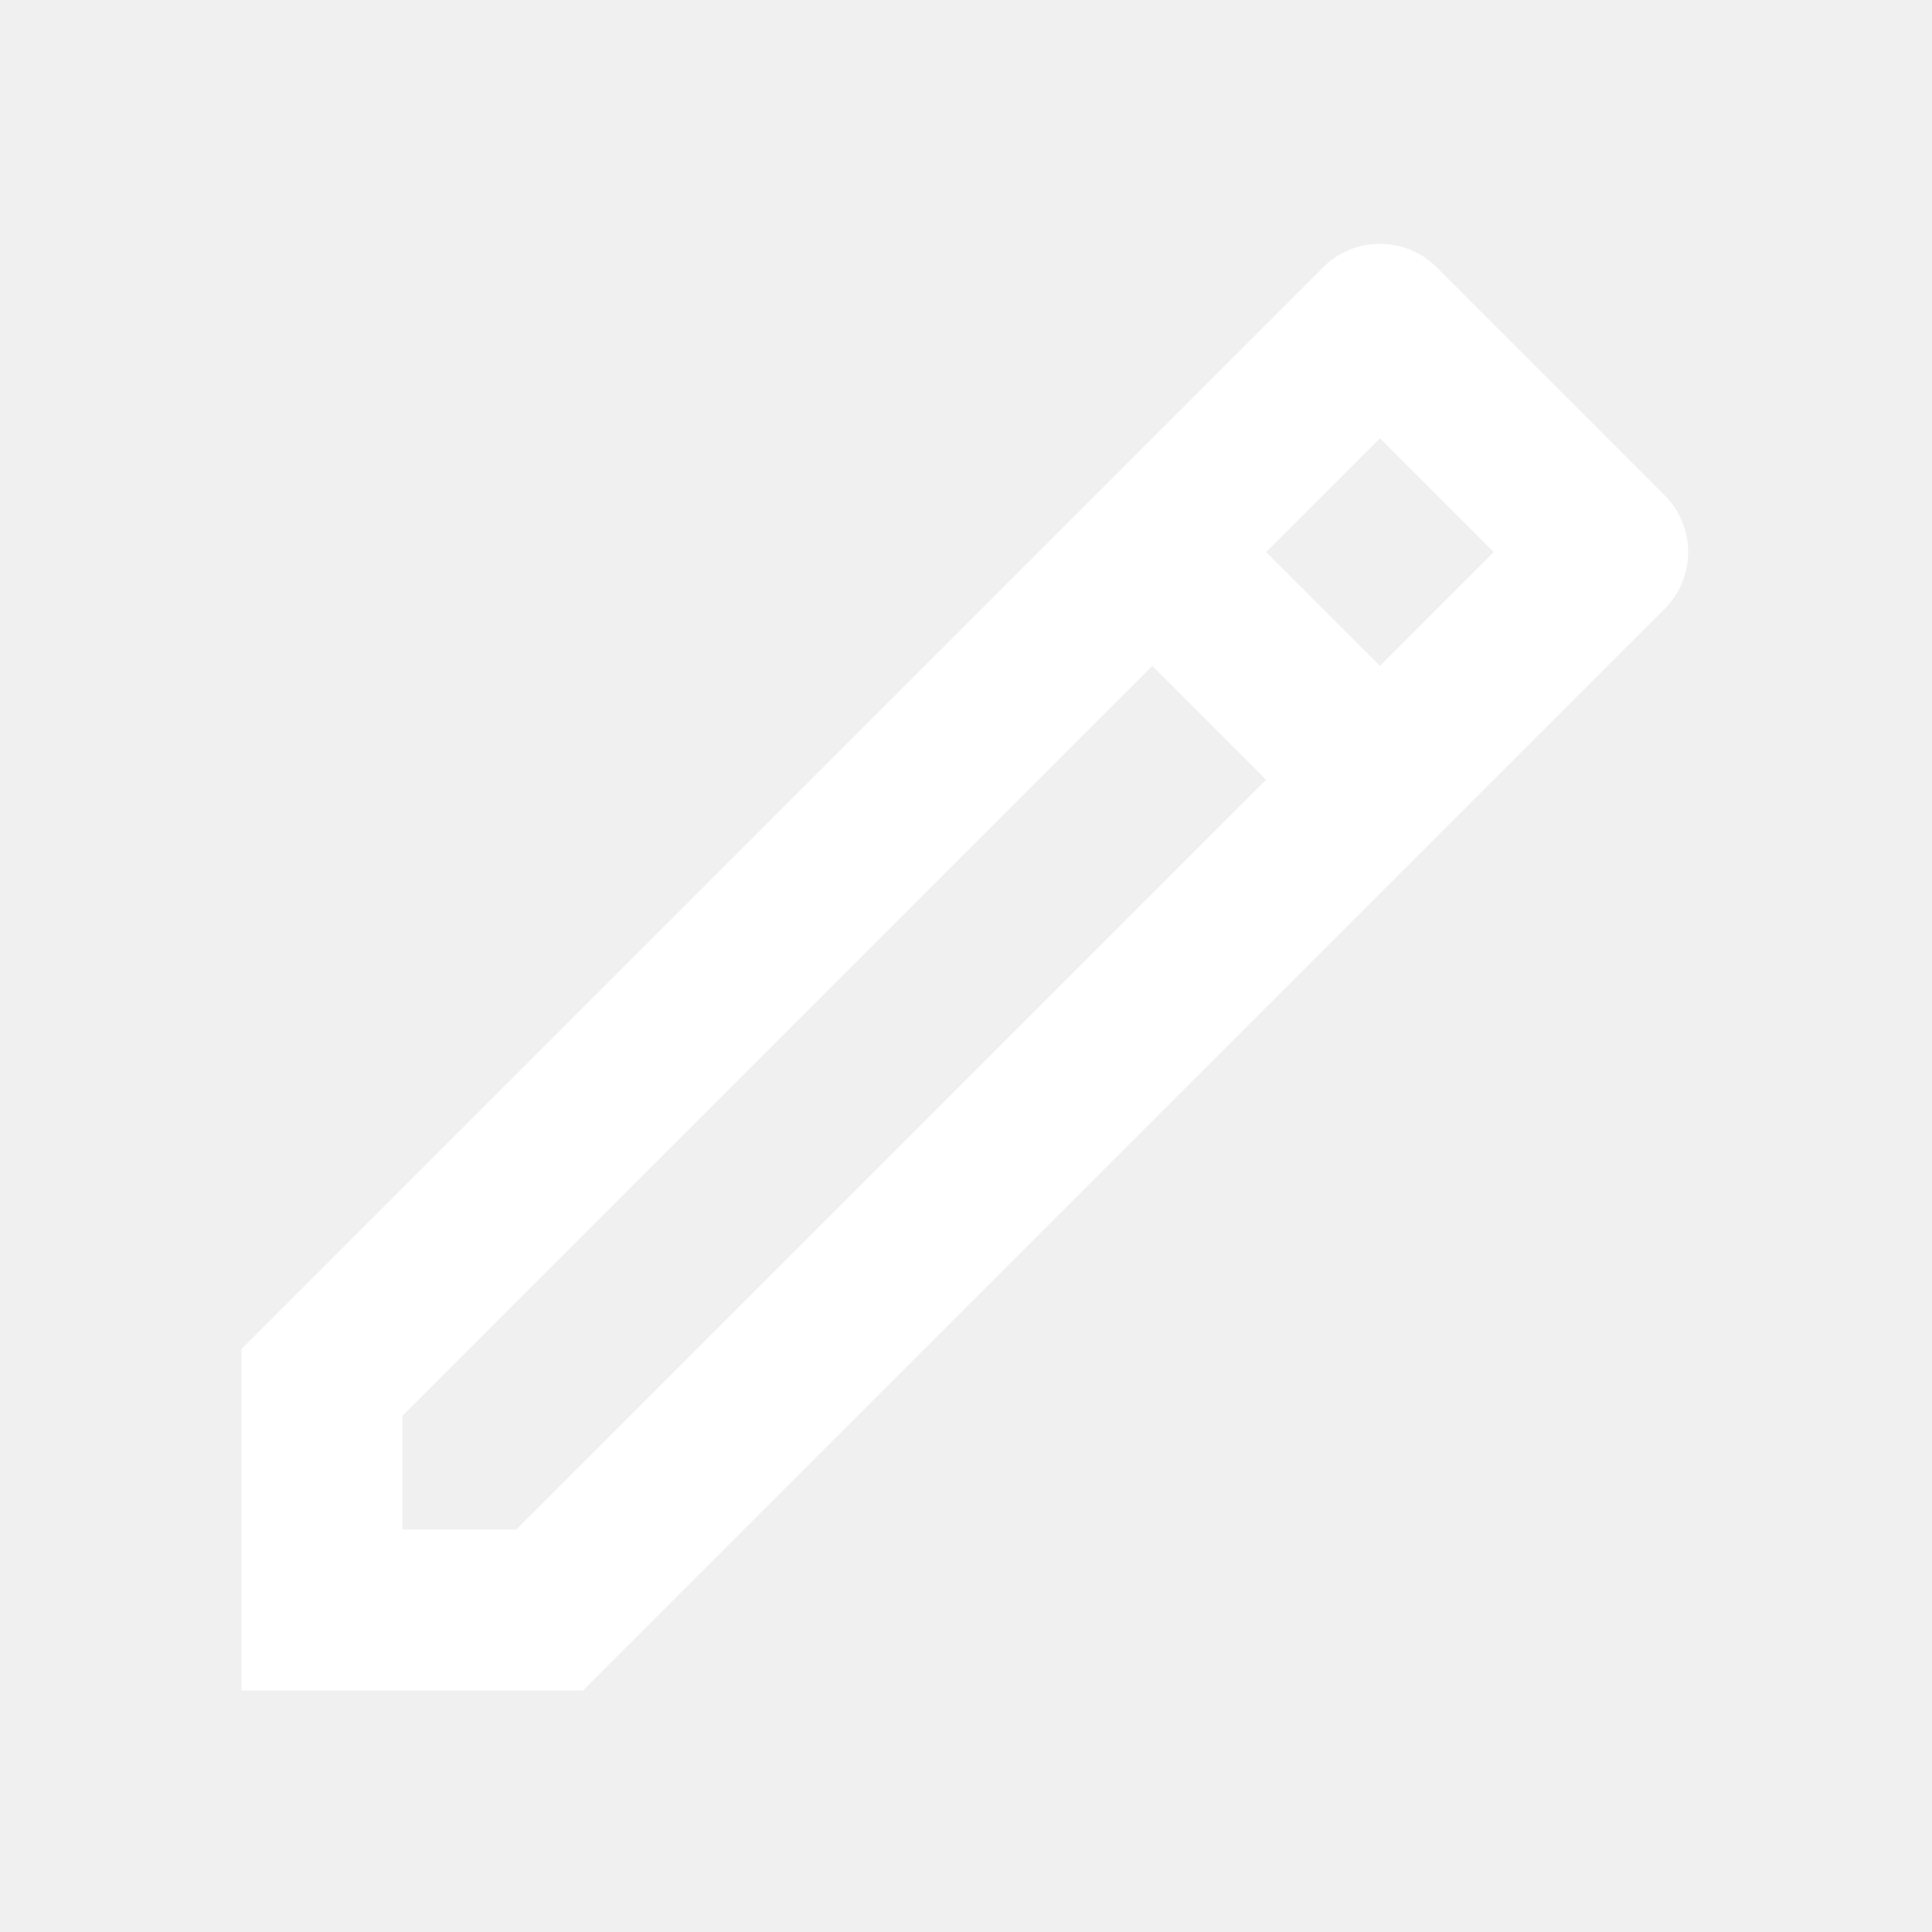
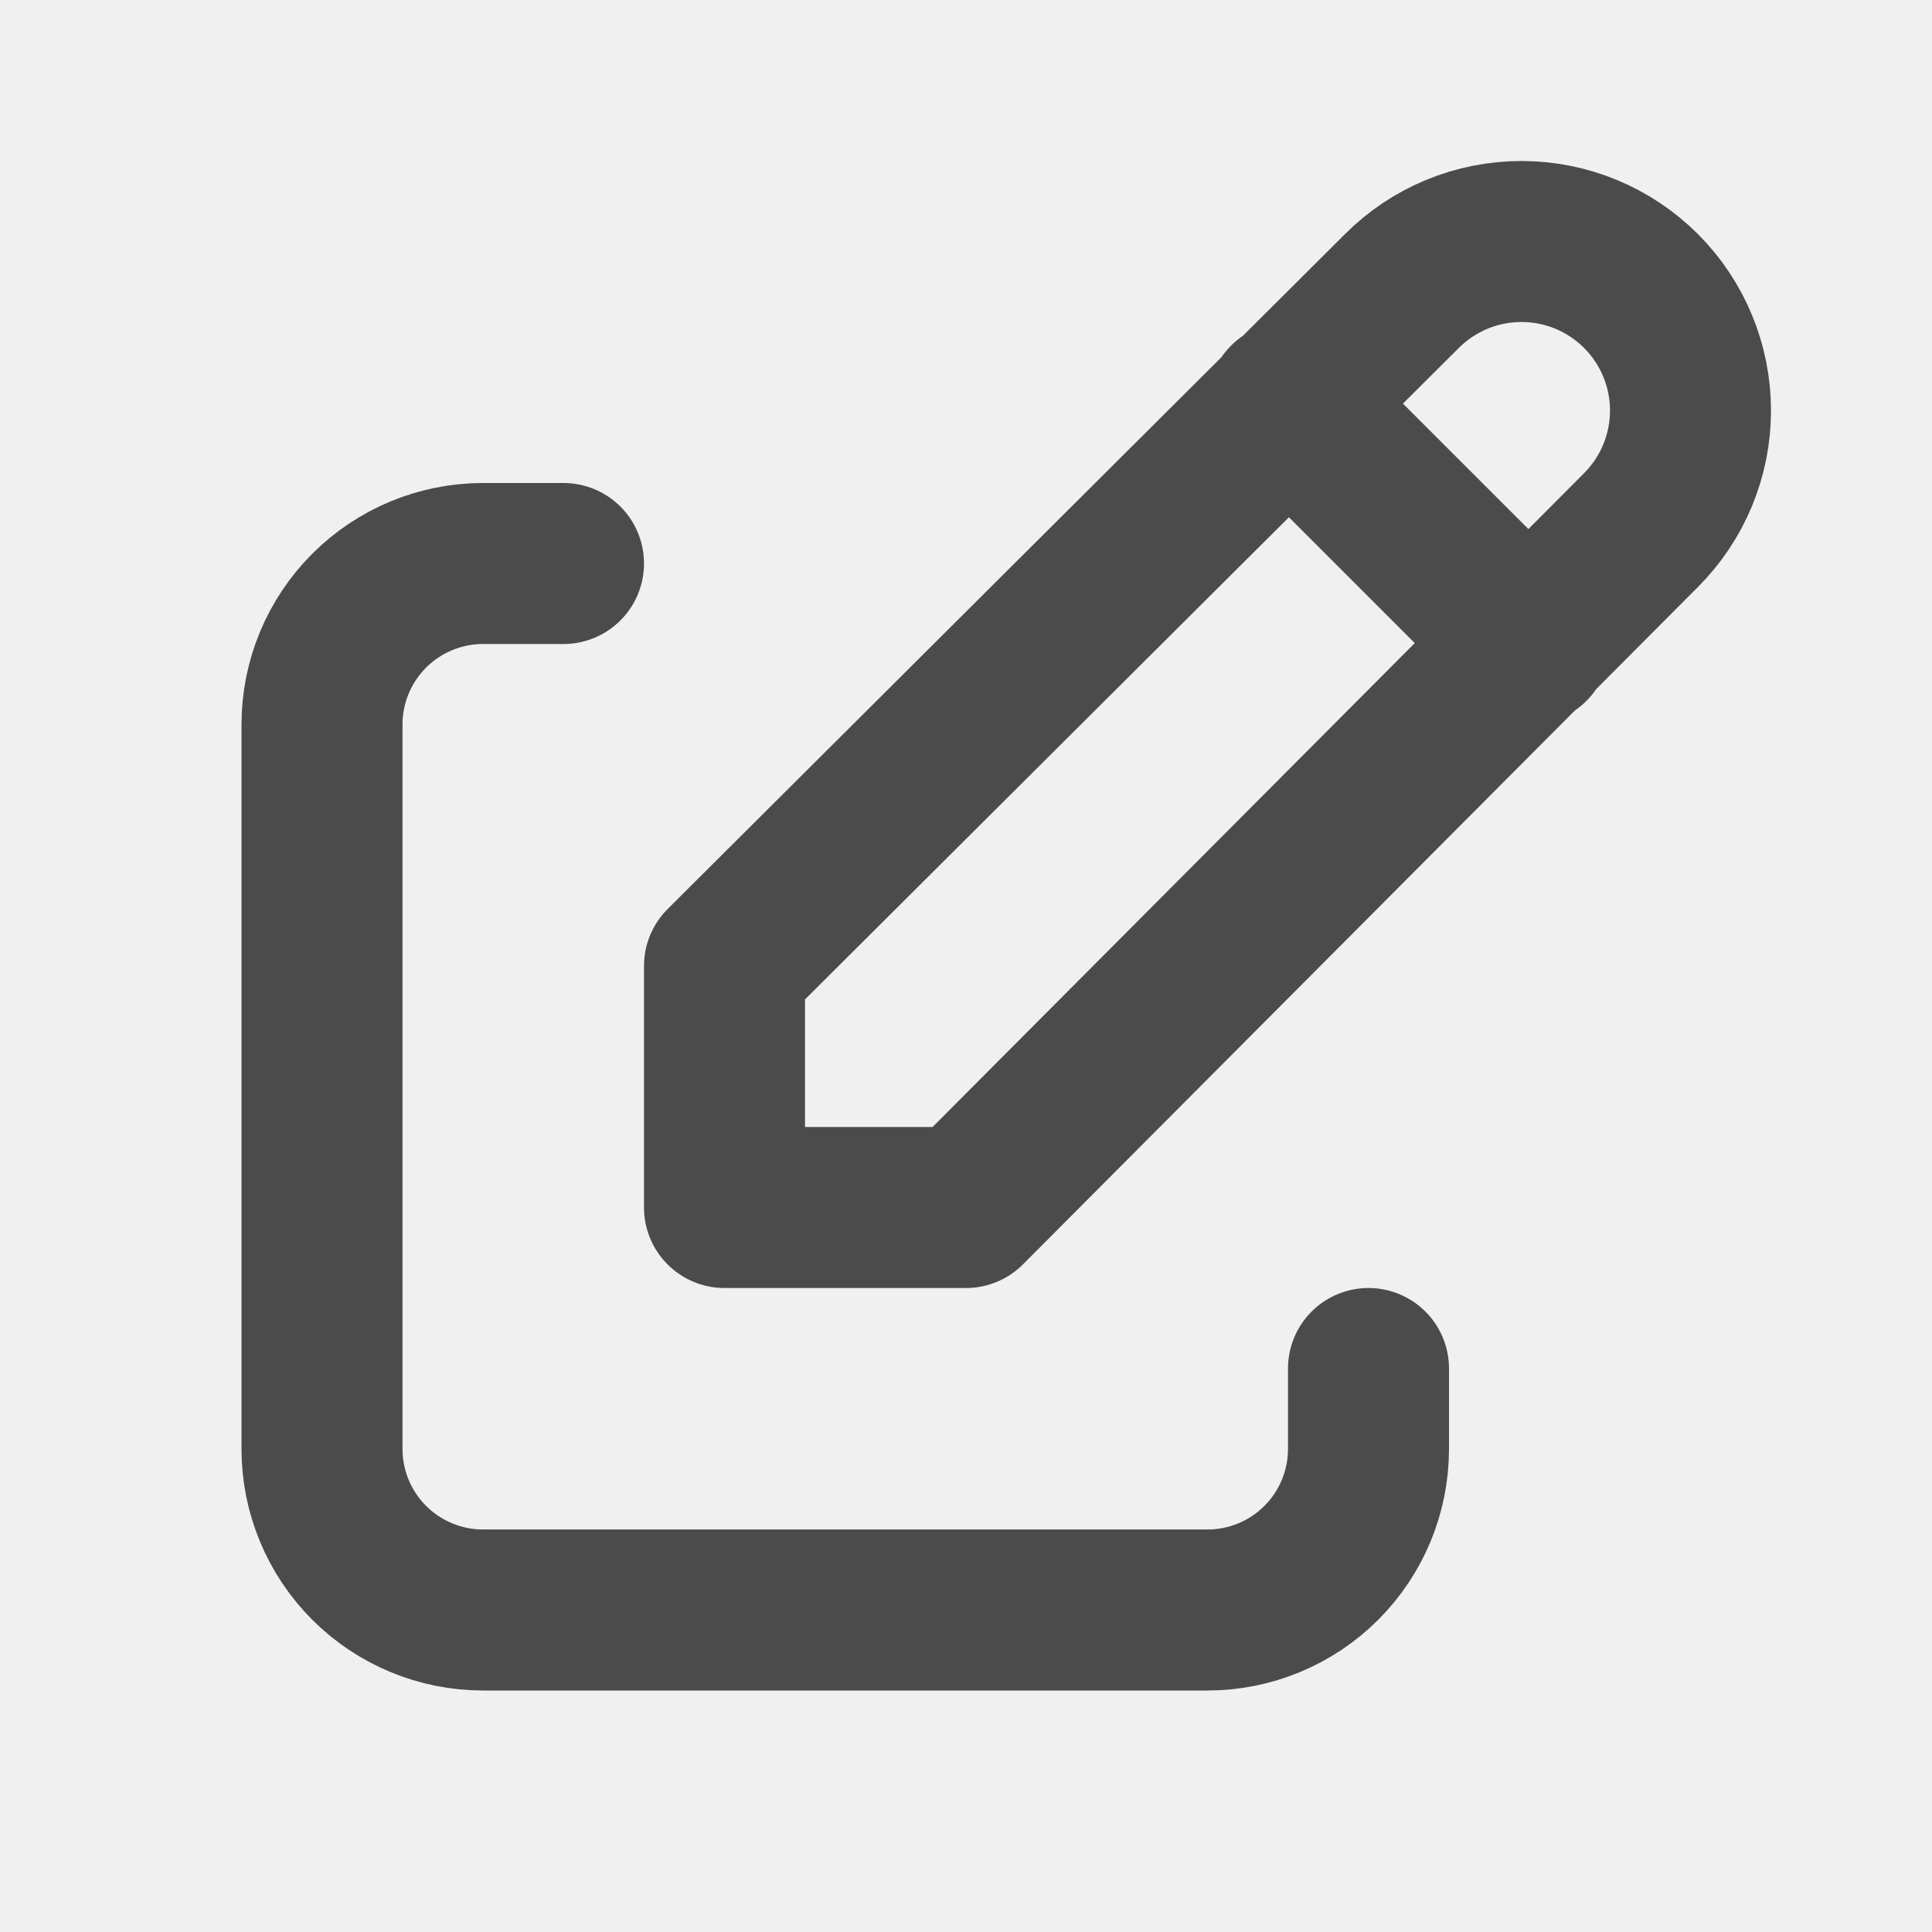
- <svg xmlns="http://www.w3.org/2000/svg" width="24px" height="24px" viewBox="0 0 24 24">
-   <g>
-     <path fill="none" d="M0 0h24v24H0z" />
-     <path fill="white" d="M15.728 9.686l-1.414-1.414L5 17.586V19h1.414l9.314-9.314zm1.414-1.414l1.414-1.414-1.414-1.414-1.414 1.414 1.414 1.414zM7.242 21H3v-4.243L16.435 3.322a1 1 0 0 1 1.414 0l2.829 2.829a1 1 0 0 1 0 1.414L7.243 21z" />
-   </g>
+ <svg xmlns="http://www.w3.org/2000/svg" width="24" height="24" viewBox="0 0 24 24" fill="none">
+   <path d="M7 7H6C5.47 7 4.961 7.211 4.586 7.586C4.211 7.961 4 8.47 4 9V18C4 18.53 4.211 19.039 4.586 19.414C4.961 19.789 5.47 20 6 20H15C15.53 20 16.039 19.789 16.414 19.414C16.789 19.039 17 18.53 17 18V17" stroke="#4B4B4B" stroke-width="2" stroke-linecap="round" stroke-linejoin="round" />
+   <path d="M16 5L19 8M20.385 6.585C20.779 6.191 21 5.657 21 5.1C21 4.543 20.779 4.009 20.385 3.615C19.991 3.221 19.457 3 18.9 3C18.343 3 17.809 3.221 17.415 3.615L9 12V15H12L20.385 6.585Z" stroke="#4B4B4B" stroke-width="2" stroke-linecap="round" stroke-linejoin="round" />
</svg>
